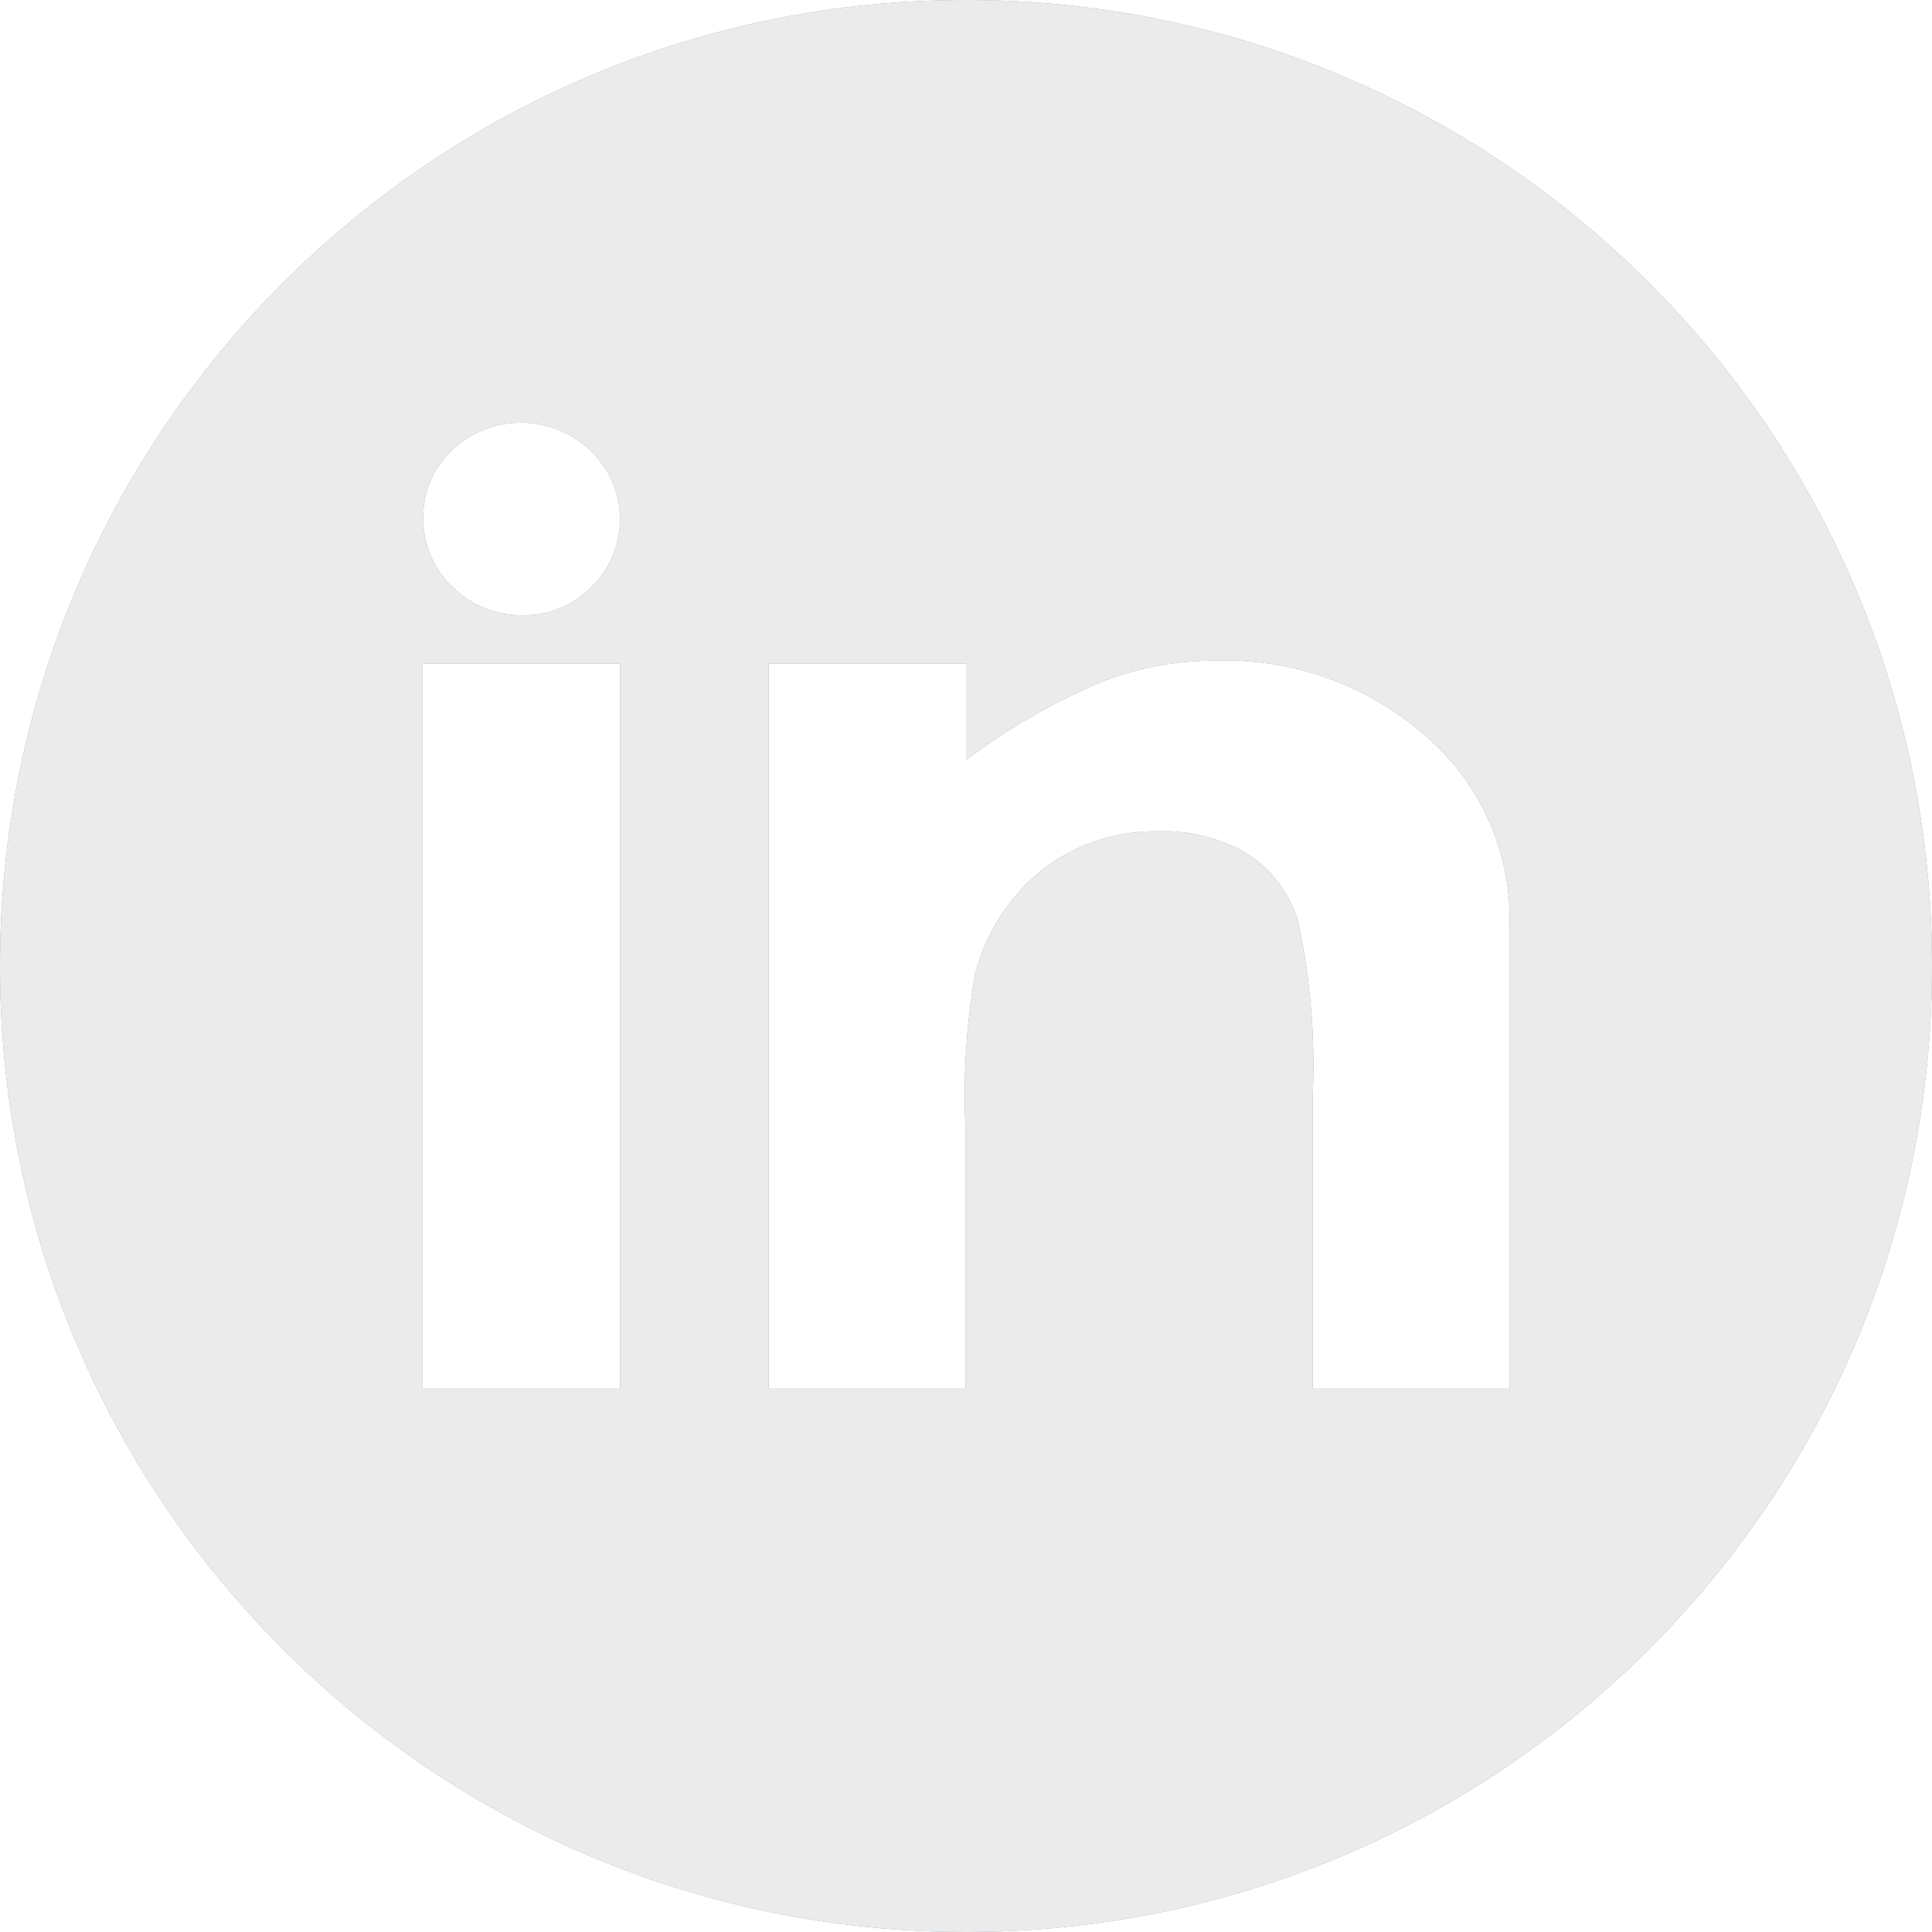
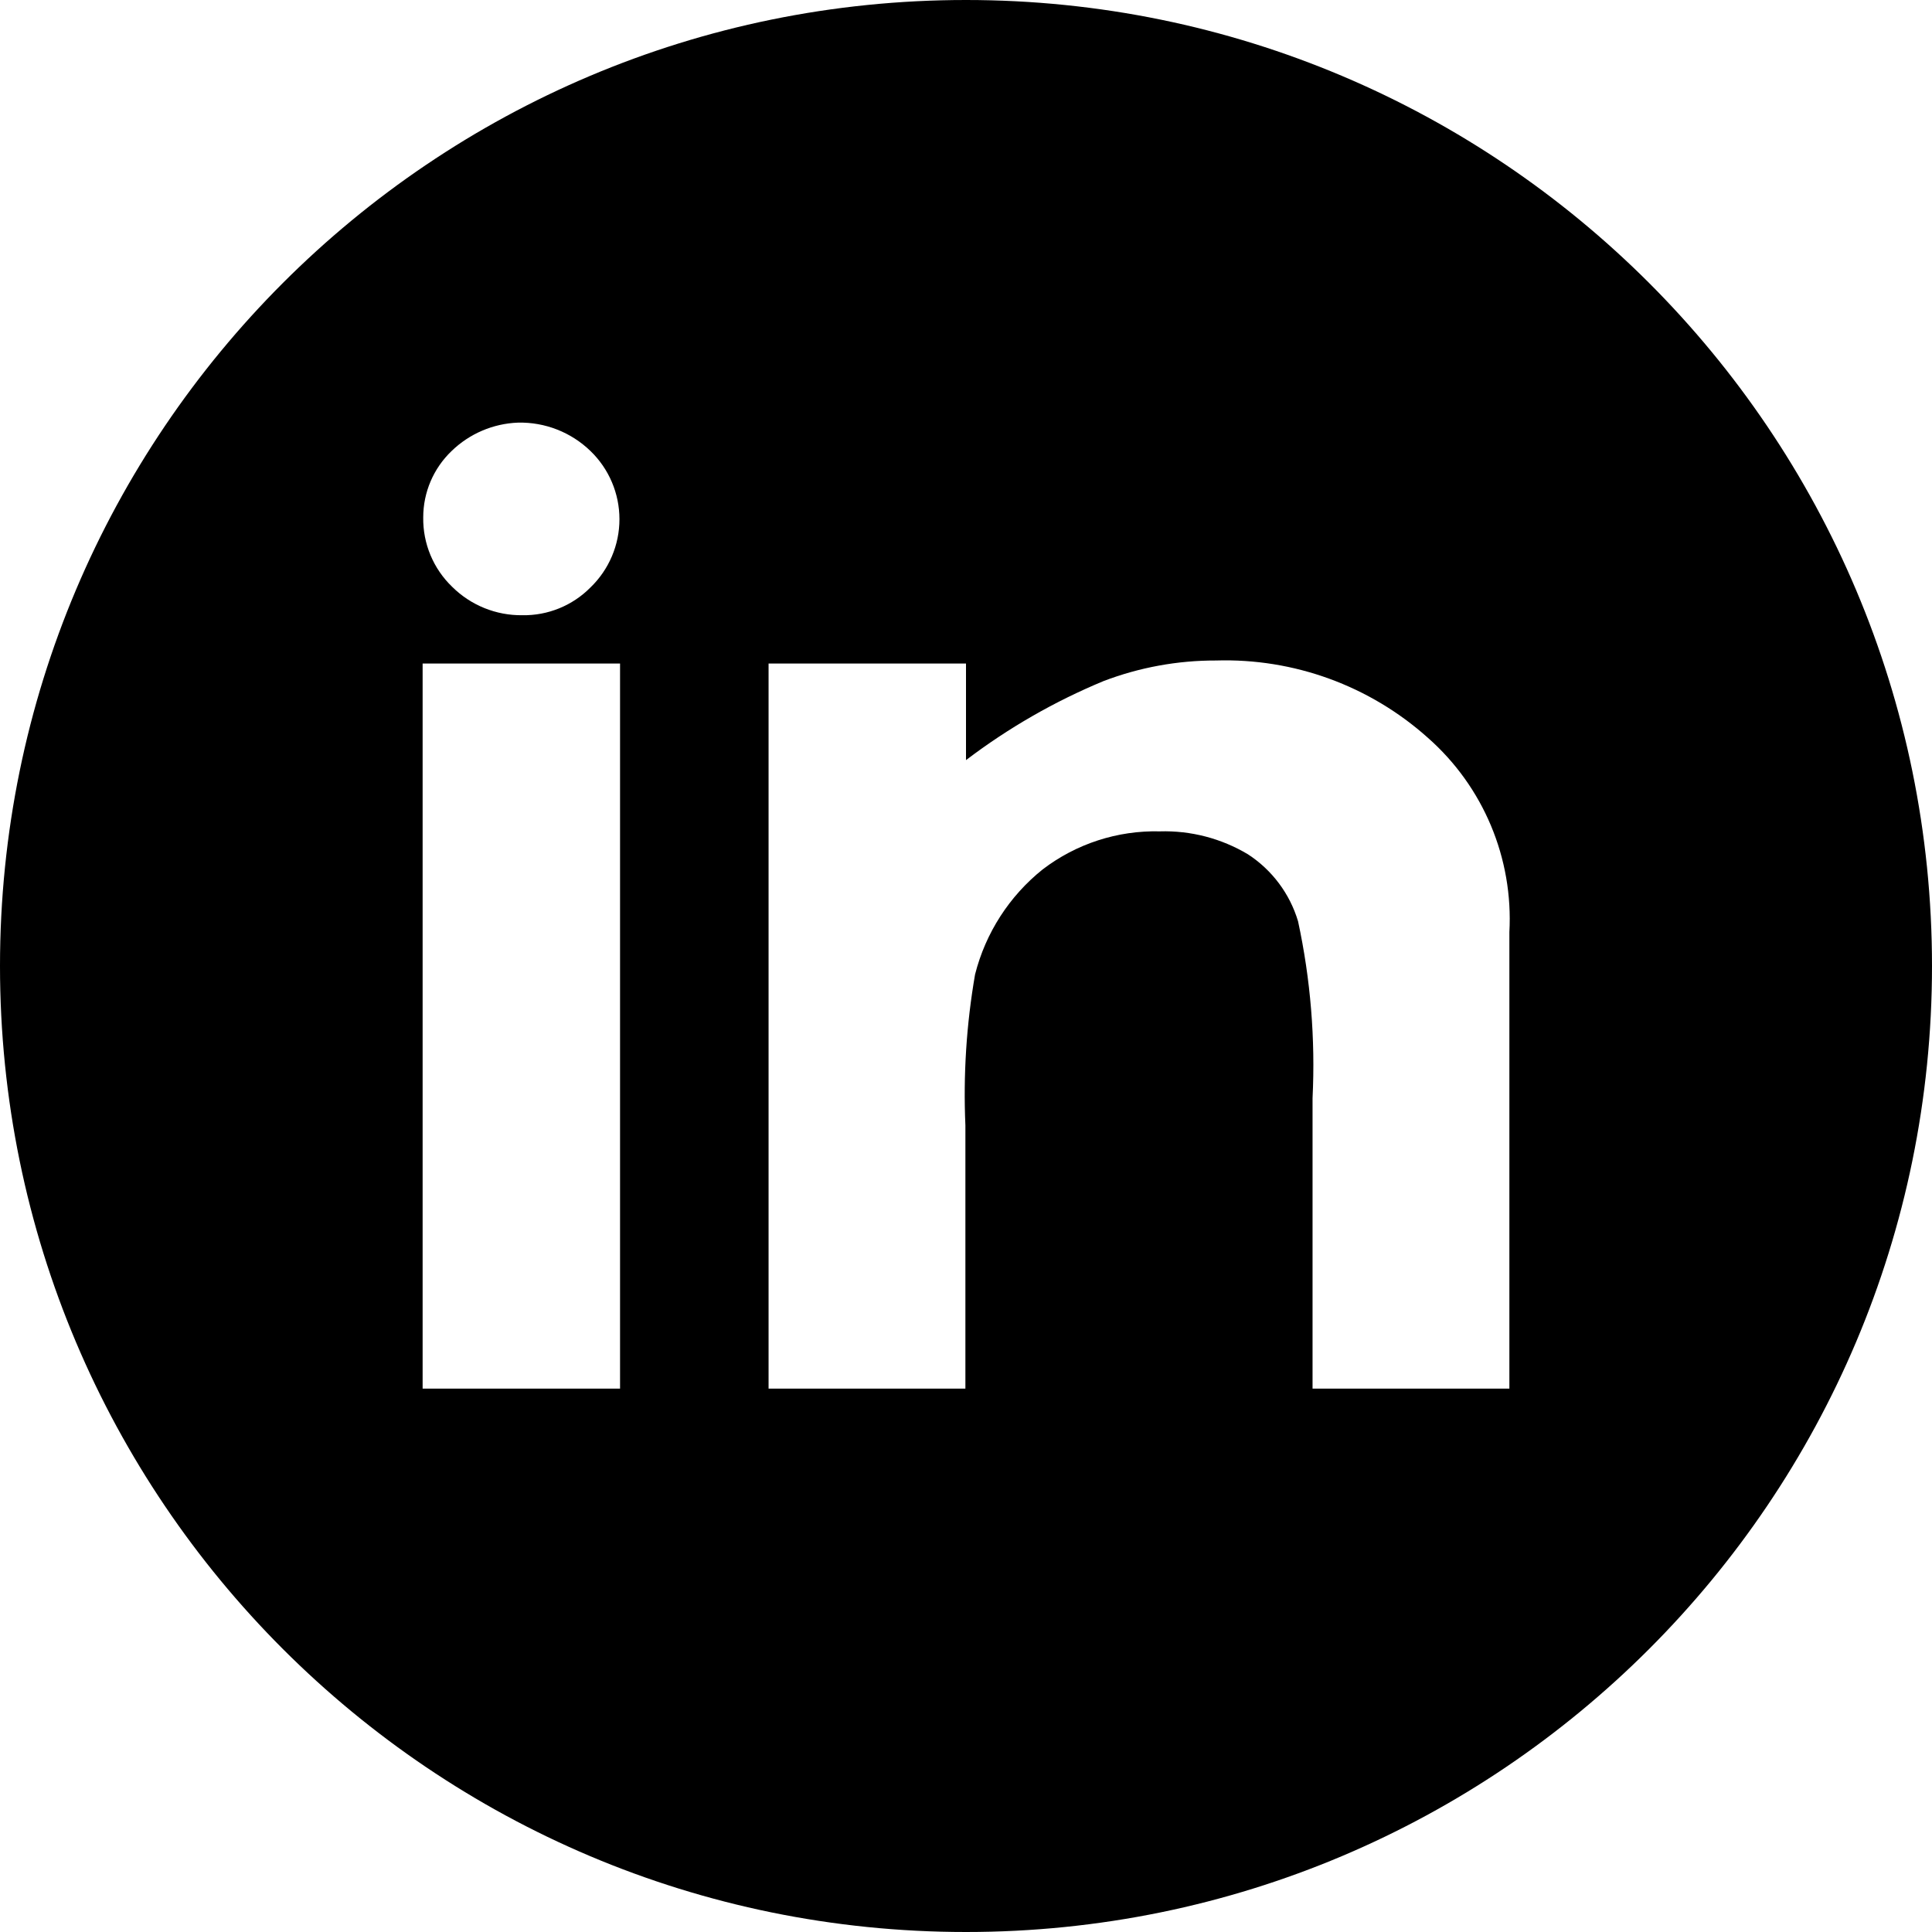
- <svg xmlns="http://www.w3.org/2000/svg" width="32" height="32" viewBox="0 0 32 32">
-   <defs>
-     <style>
-       .cls-1 {
-         fill: #005a87;
-         fill-rule: evenodd;
-         filter: url(#filter);
-       }
-     </style>
-     <filter id="filter" x="1152" y="5461" width="32" height="32" filterUnits="userSpaceOnUse">
-       <feFlood result="flood" flood-color="#ebebeb" />
-       <feComposite result="composite" operator="in" in2="SourceGraphic" />
-       <feBlend result="blend" in2="SourceGraphic" />
-     </filter>
-   </defs>
-   <path id="linked-in.svg" class="cls-1" d="M1168,5461a16,16,0,1,1-16,16A16,16,0,0,1,1168,5461Zm-8.52,7.46a1.52,1.52,0,0,0-.47,1.11,1.563,1.563,0,0,0,.48,1.15,1.616,1.616,0,0,0,1.16.47,1.546,1.546,0,0,0,1.14-.46,1.57,1.57,0,0,0,0-2.26A1.667,1.667,0,0,0,1159.48,5468.46ZM1159,5484h3.27v-12.01H1159V5484Zm5.73,0h3.26v-4.36a11.653,11.653,0,0,1,.16-2.5,3.248,3.248,0,0,1,1.12-1.74,3.072,3.072,0,0,1,1.94-.63,2.687,2.687,0,0,1,1.46.38,2.013,2.013,0,0,1,.83,1.11,11.3,11.3,0,0,1,.24,2.93V5484H1177v-7.56a4,4,0,0,0-1.35-3.22,5.03,5.03,0,0,0-3.51-1.28,5.188,5.188,0,0,0-1.86.34,10.261,10.261,0,0,0-2.28,1.31v-1.6h-3.27V5484Z" transform="translate(-1152 -5461)" />
+ <svg xmlns="http://www.w3.org/2000/svg" viewBox="0 0 32 32">
+   <path d="M16 0A16 16 0 0 0 0 16 16 16 0 1 0 16 0zM8.58 7a1.67 1.67 0 0 1 1.2.47 1.57 1.57 0 0 1 0 2.26 1.55 1.55 0 0 1-1.13.46 1.62 1.62 0 0 1-1.16-.47 1.56 1.56 0 0 1-.48-1.15 1.52 1.52 0 0 1 .47-1.1A1.67 1.67 0 0 1 8.58 7zm11.56 3.94a5.03 5.03 0 0 1 3.51 1.28A4 4 0 0 1 25 15.44V23h-3.26v-4.81a11.3 11.3 0 0 0-.24-2.93 2.01 2.01 0 0 0-.83-1.11 2.69 2.69 0 0 0-1.46-.38 3.07 3.07 0 0 0-1.94.63 3.25 3.25 0 0 0-1.12 1.74 11.65 11.65 0 0 0-.16 2.5V23h-3.26V10.99H16v1.6a10.26 10.26 0 0 1 2.28-1.31 5.19 5.19 0 0 1 1.86-.34zM7 10.99h3.27V23H7z" />
</svg>
